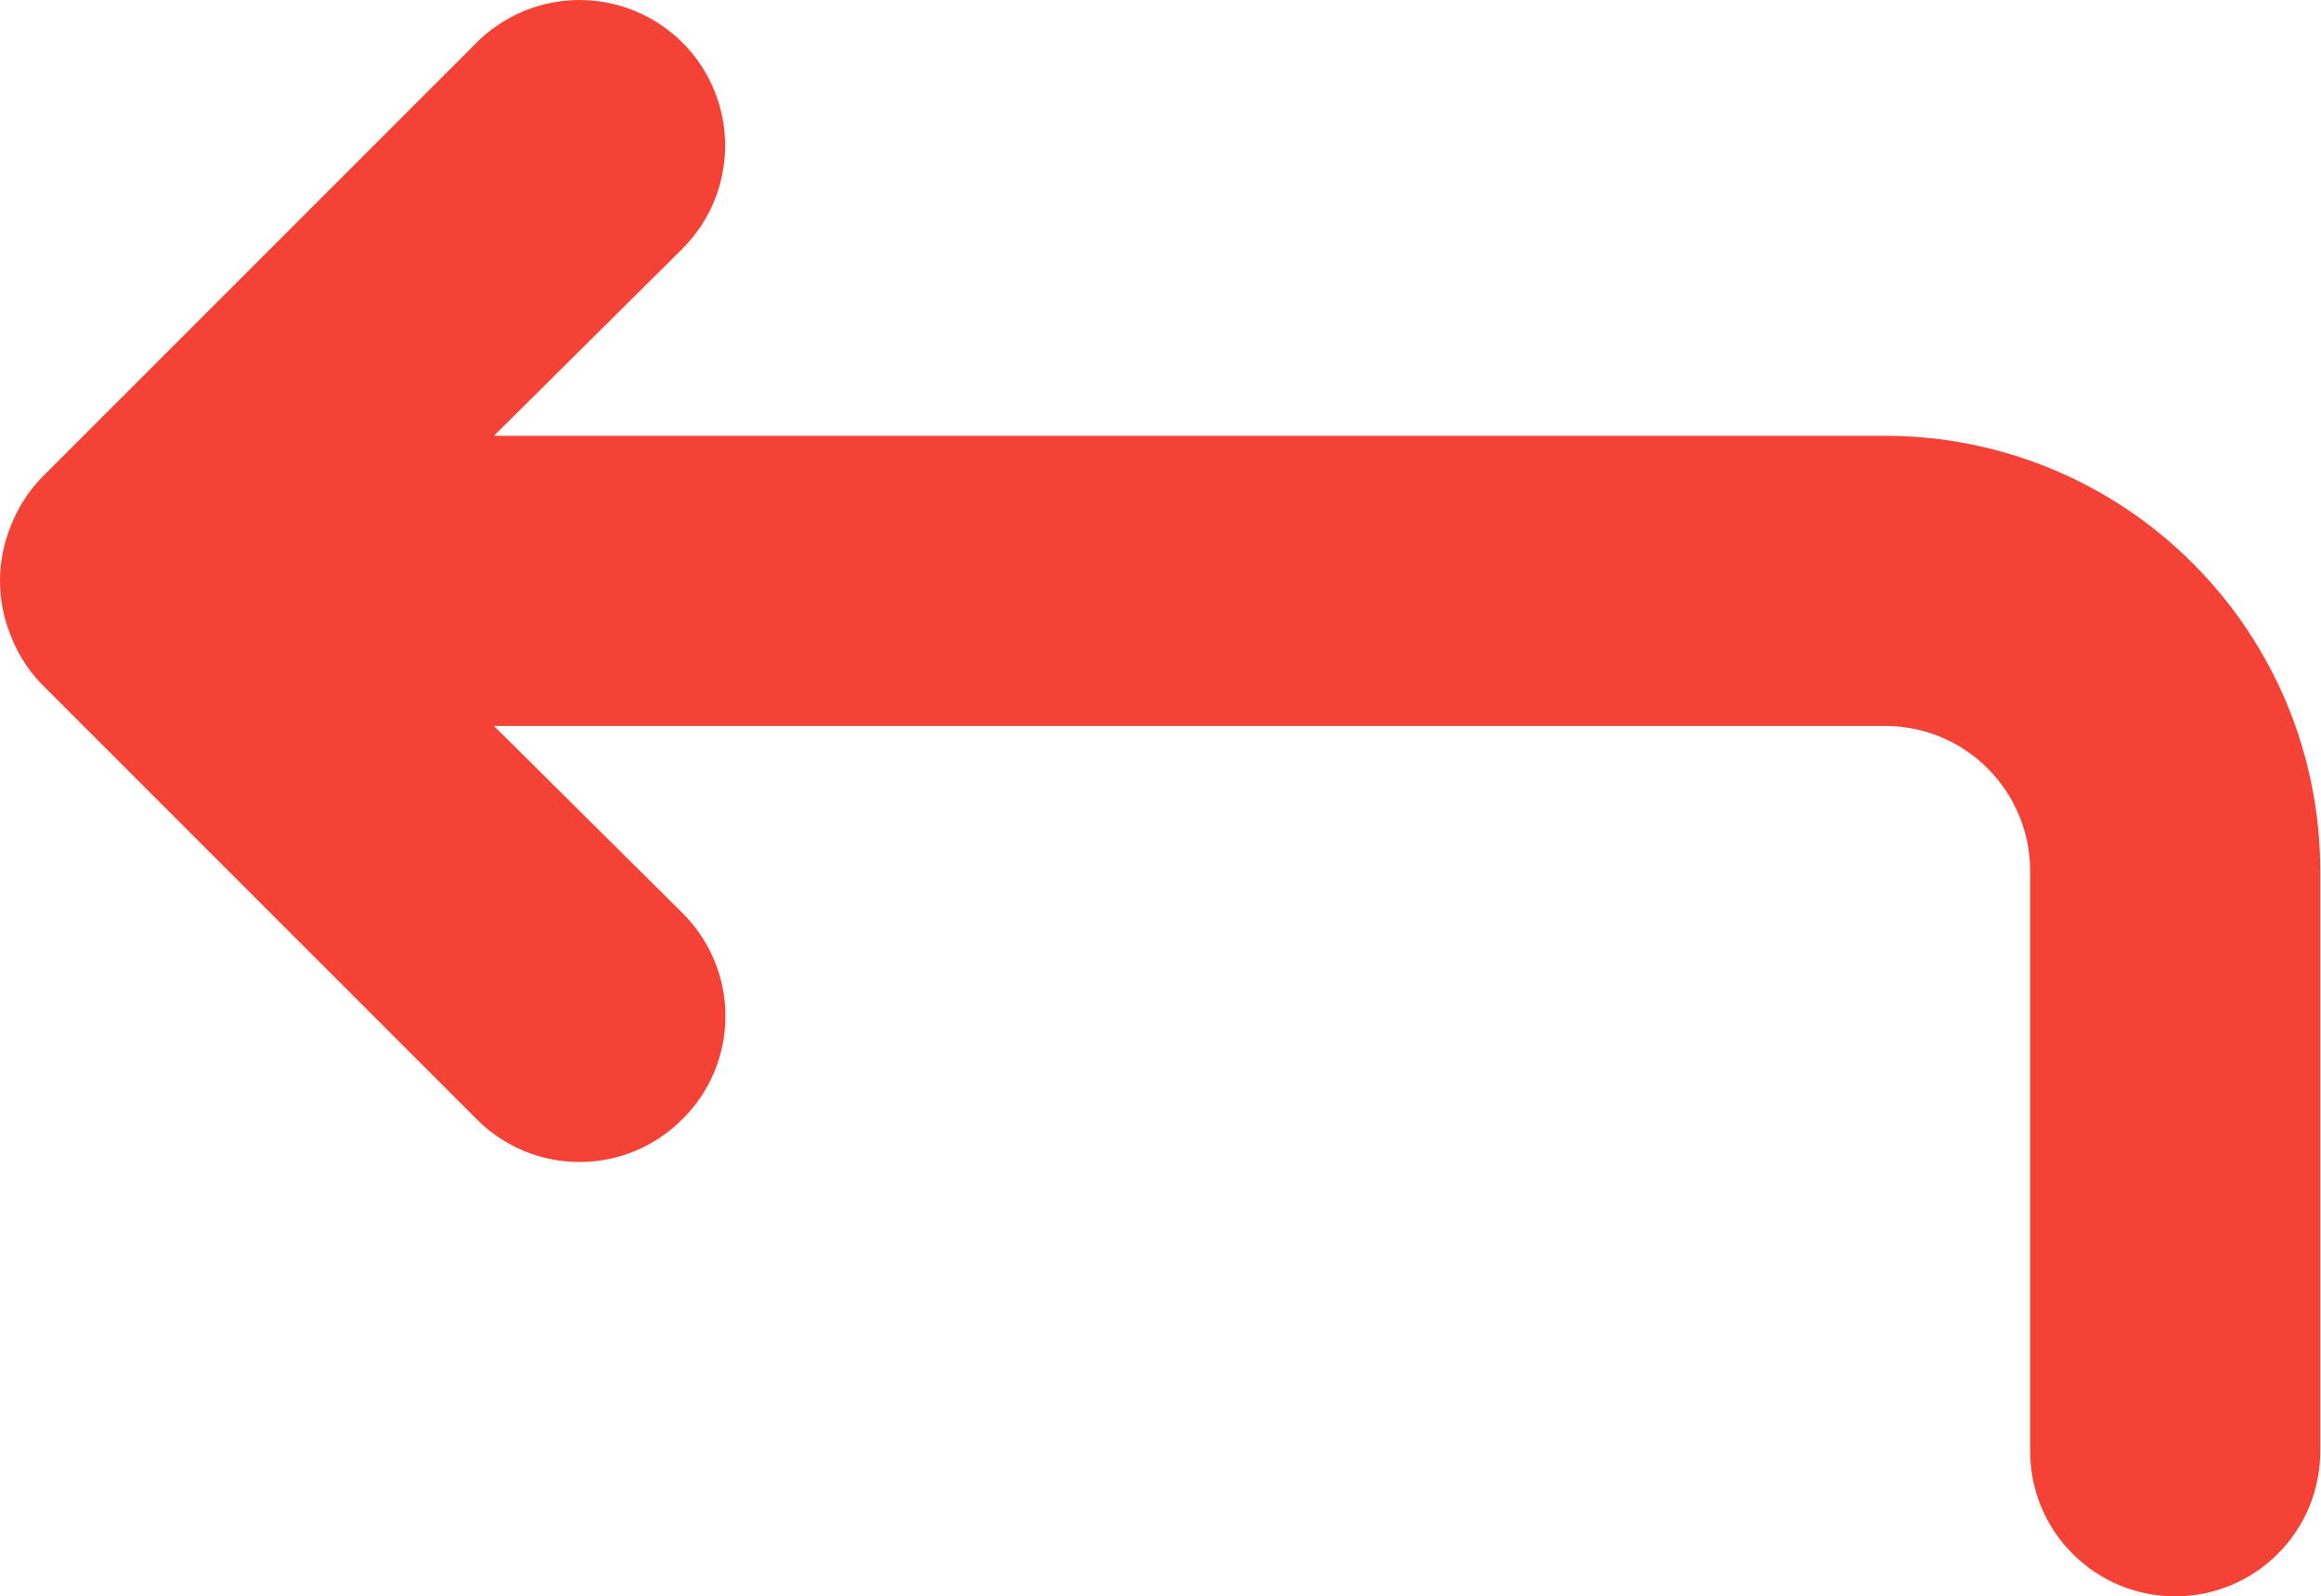
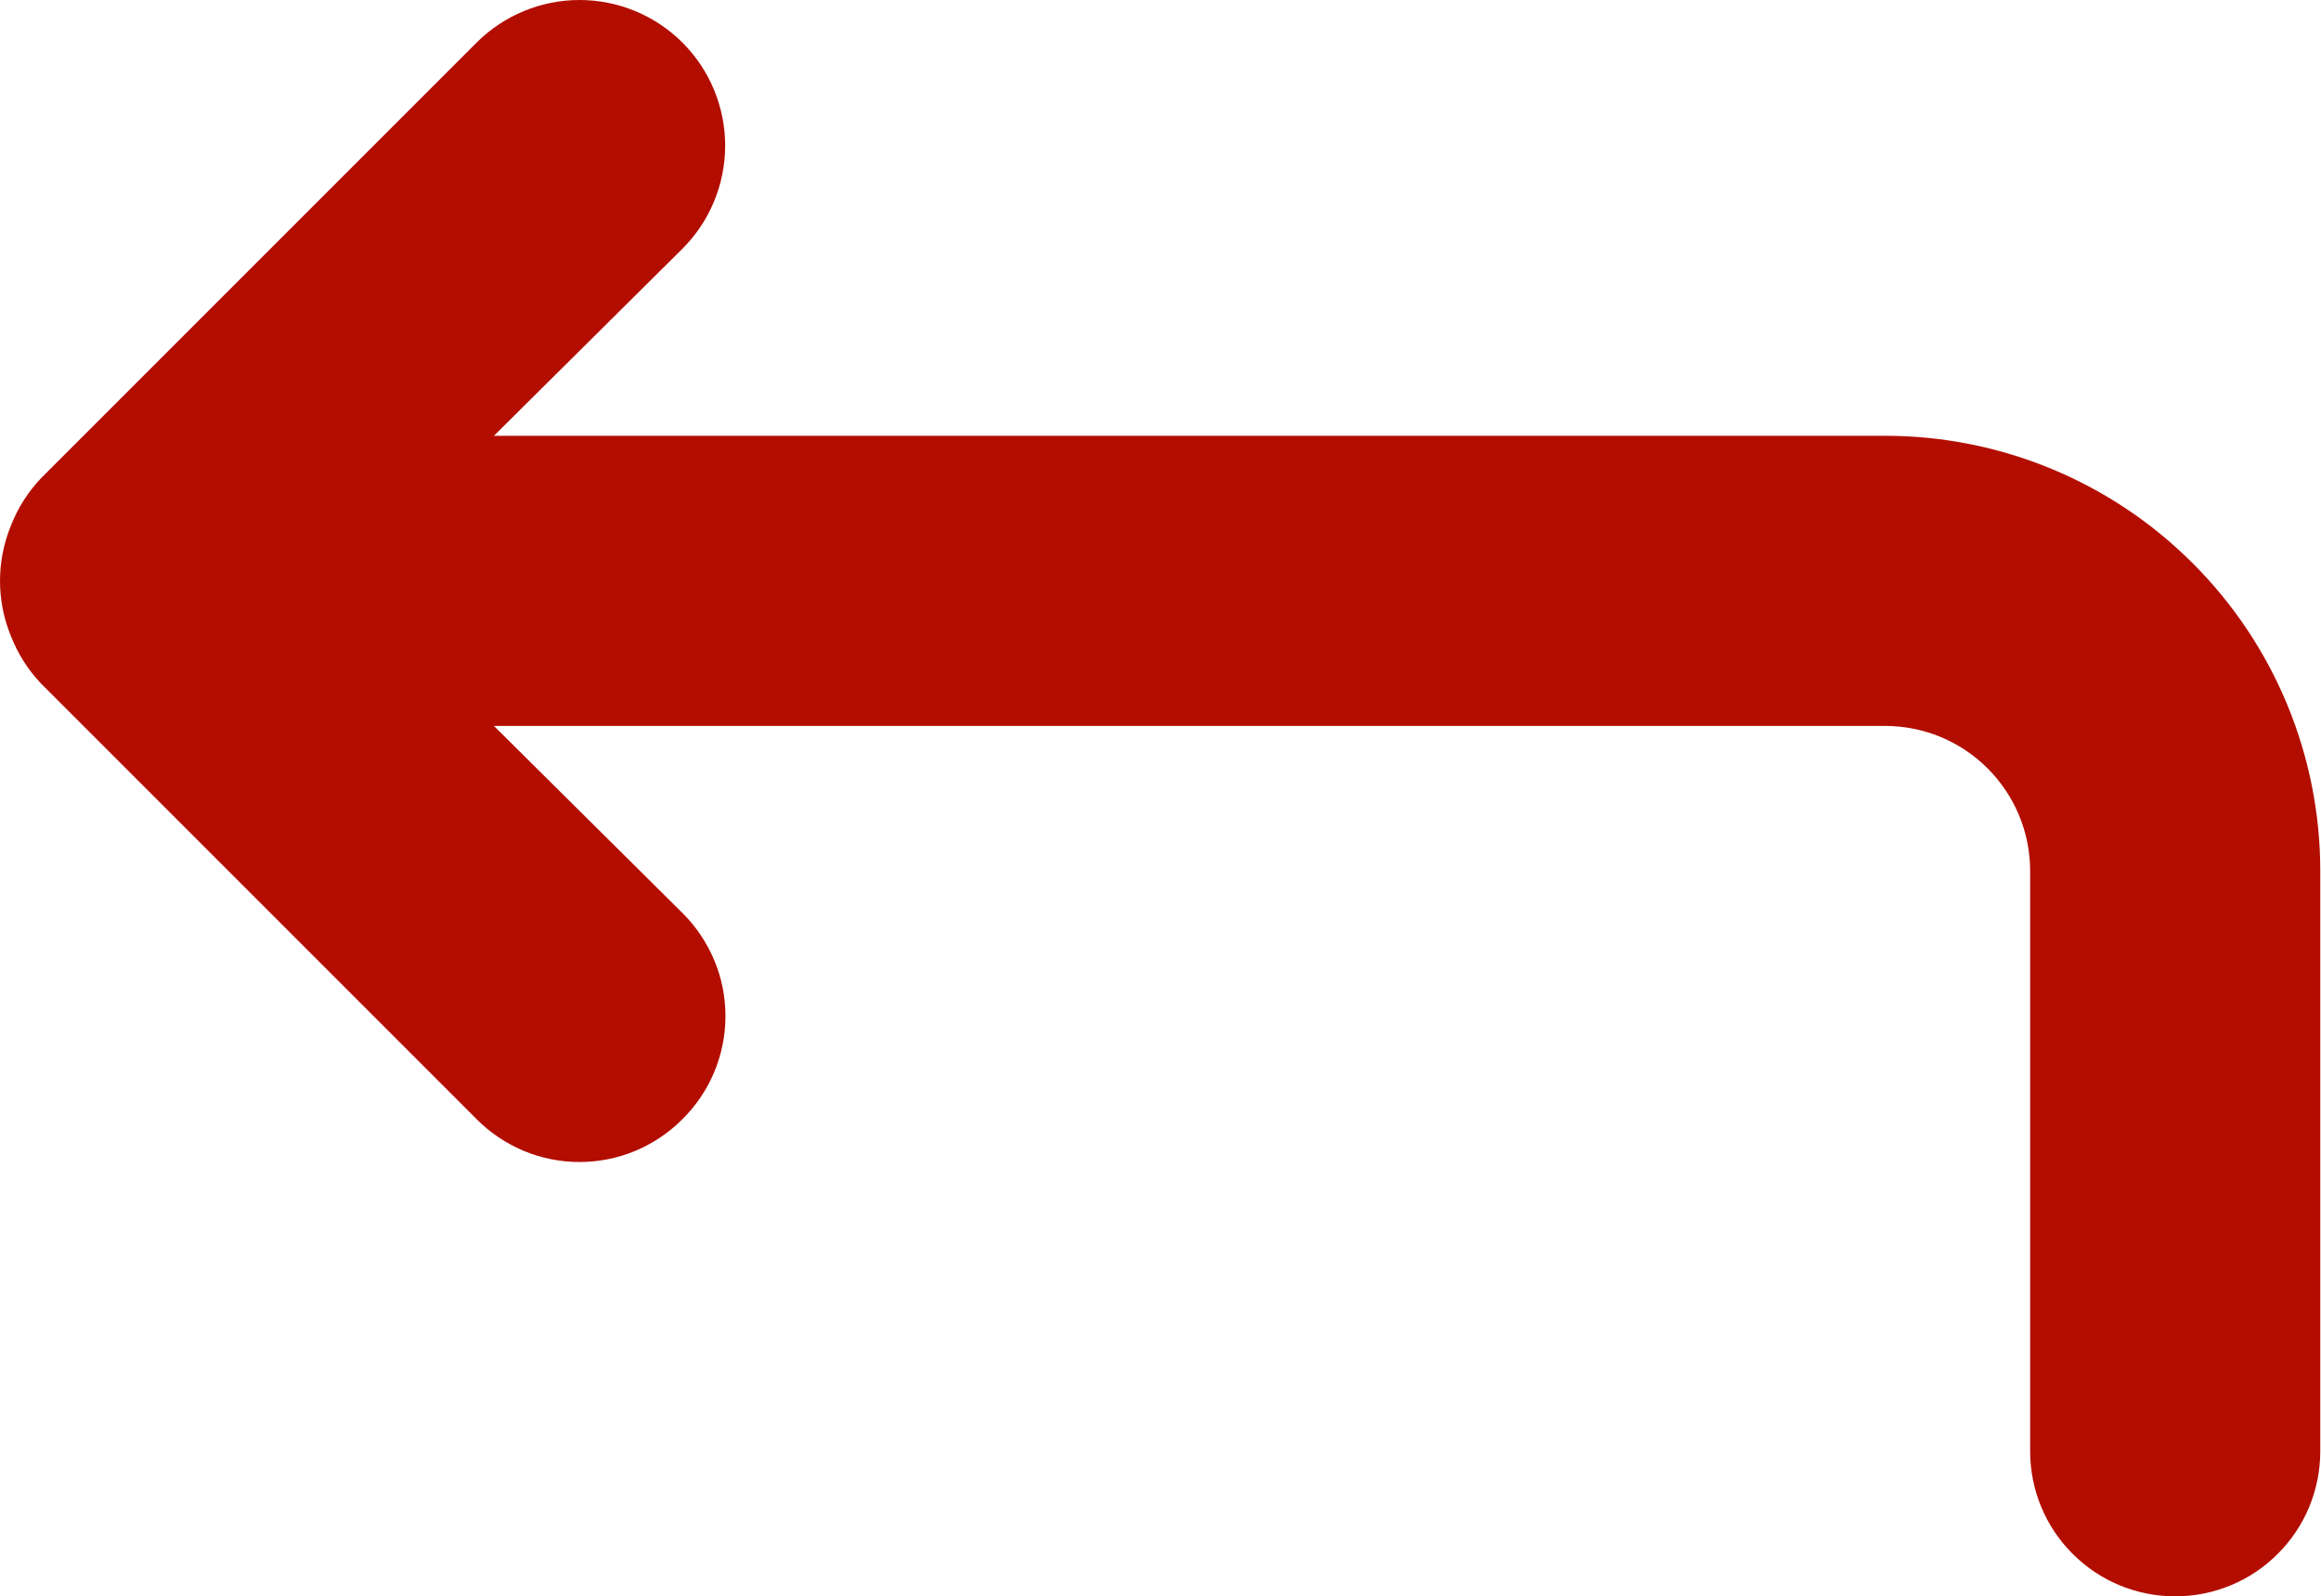
<svg xmlns="http://www.w3.org/2000/svg" width="16" height="11" viewBox="0 0 16 11" fill="none">
-   <path d="M12.995 3.004H3.405L4.705 1.714C4.893 1.526 4.999 1.27 4.999 1.004C4.999 0.738 4.893 0.482 4.705 0.294C4.517 0.106 4.261 1.9841e-09 3.995 0C3.729 -1.9841e-09 3.473 0.106 3.285 0.294L0.285 3.294C0.194 3.389 0.123 3.501 0.075 3.624C-0.025 3.868 -0.025 4.141 0.075 4.384C0.123 4.507 0.194 4.619 0.285 4.714L3.285 7.714C3.378 7.808 3.489 7.882 3.61 7.933C3.732 7.984 3.863 8.01 3.995 8.01C4.127 8.01 4.258 7.984 4.38 7.933C4.501 7.882 4.612 7.808 4.705 7.714C4.799 7.621 4.873 7.511 4.924 7.389C4.975 7.267 5.001 7.136 5.001 7.004C5.001 6.872 4.975 6.741 4.924 6.62C4.873 6.498 4.799 6.387 4.705 6.294L3.405 5.004H12.995C13.26 5.004 13.515 5.109 13.702 5.297C13.89 5.485 13.995 5.739 13.995 6.004V10.004C13.995 10.269 14.1 10.524 14.288 10.711C14.475 10.899 14.73 11.004 14.995 11.004C15.26 11.004 15.515 10.899 15.702 10.711C15.89 10.524 15.995 10.269 15.995 10.004V6.004C15.995 5.208 15.679 4.445 15.116 3.883C14.554 3.32 13.791 3.004 12.995 3.004Z" fill="#F44336" />
+   <path d="M12.995 3.004H3.405L4.705 1.714C4.893 1.526 4.999 1.27 4.999 1.004C4.999 0.738 4.893 0.482 4.705 0.294C4.517 0.106 4.261 1.9841e-09 3.995 0C3.729 -1.9841e-09 3.473 0.106 3.285 0.294L0.285 3.294C0.194 3.389 0.123 3.501 0.075 3.624C-0.025 3.868 -0.025 4.141 0.075 4.384C0.123 4.507 0.194 4.619 0.285 4.714L3.285 7.714C3.378 7.808 3.489 7.882 3.61 7.933C3.732 7.984 3.863 8.01 3.995 8.01C4.127 8.01 4.258 7.984 4.38 7.933C4.501 7.882 4.612 7.808 4.705 7.714C4.799 7.621 4.873 7.511 4.924 7.389C4.975 7.267 5.001 7.136 5.001 7.004C5.001 6.872 4.975 6.741 4.924 6.62C4.873 6.498 4.799 6.387 4.705 6.294L3.405 5.004H12.995C13.26 5.004 13.515 5.109 13.702 5.297C13.89 5.485 13.995 5.739 13.995 6.004V10.004C13.995 10.269 14.1 10.524 14.288 10.711C14.475 10.899 14.73 11.004 14.995 11.004C15.26 11.004 15.515 10.899 15.702 10.711C15.89 10.524 15.995 10.269 15.995 10.004V6.004C15.995 5.208 15.679 4.445 15.116 3.883C14.554 3.32 13.791 3.004 12.995 3.004Z" fill="#b30d00" />
</svg>
